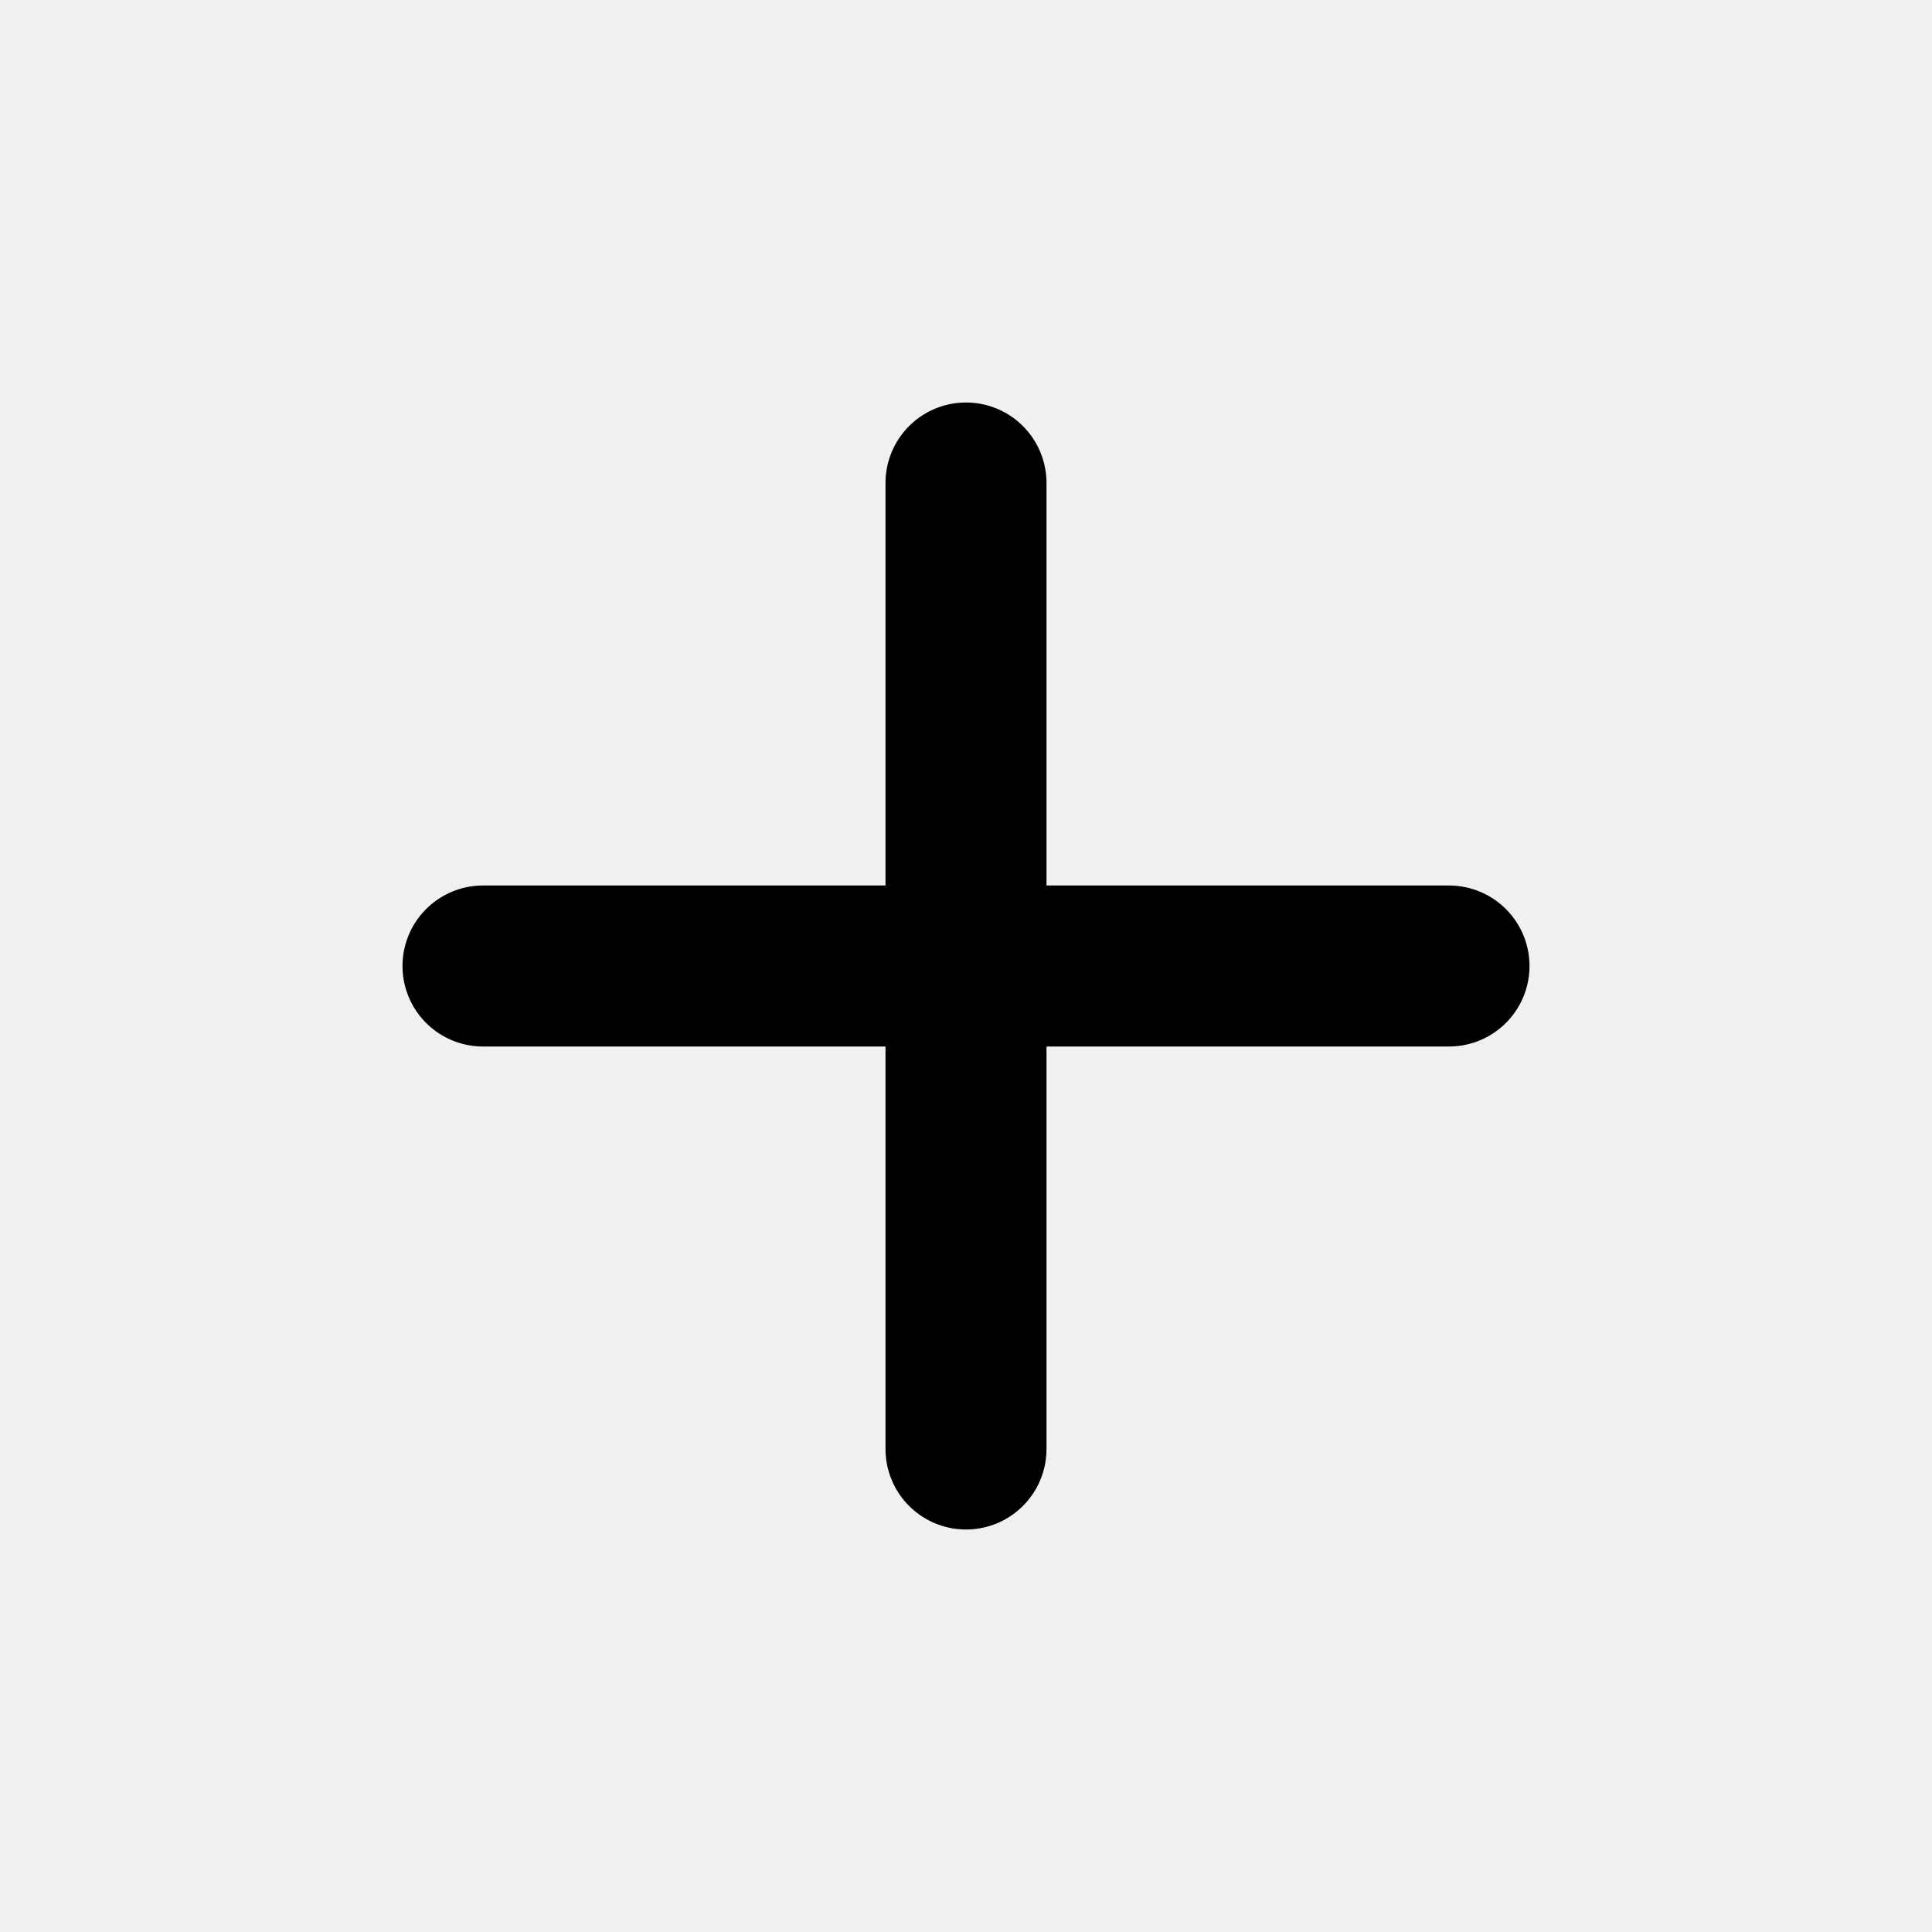
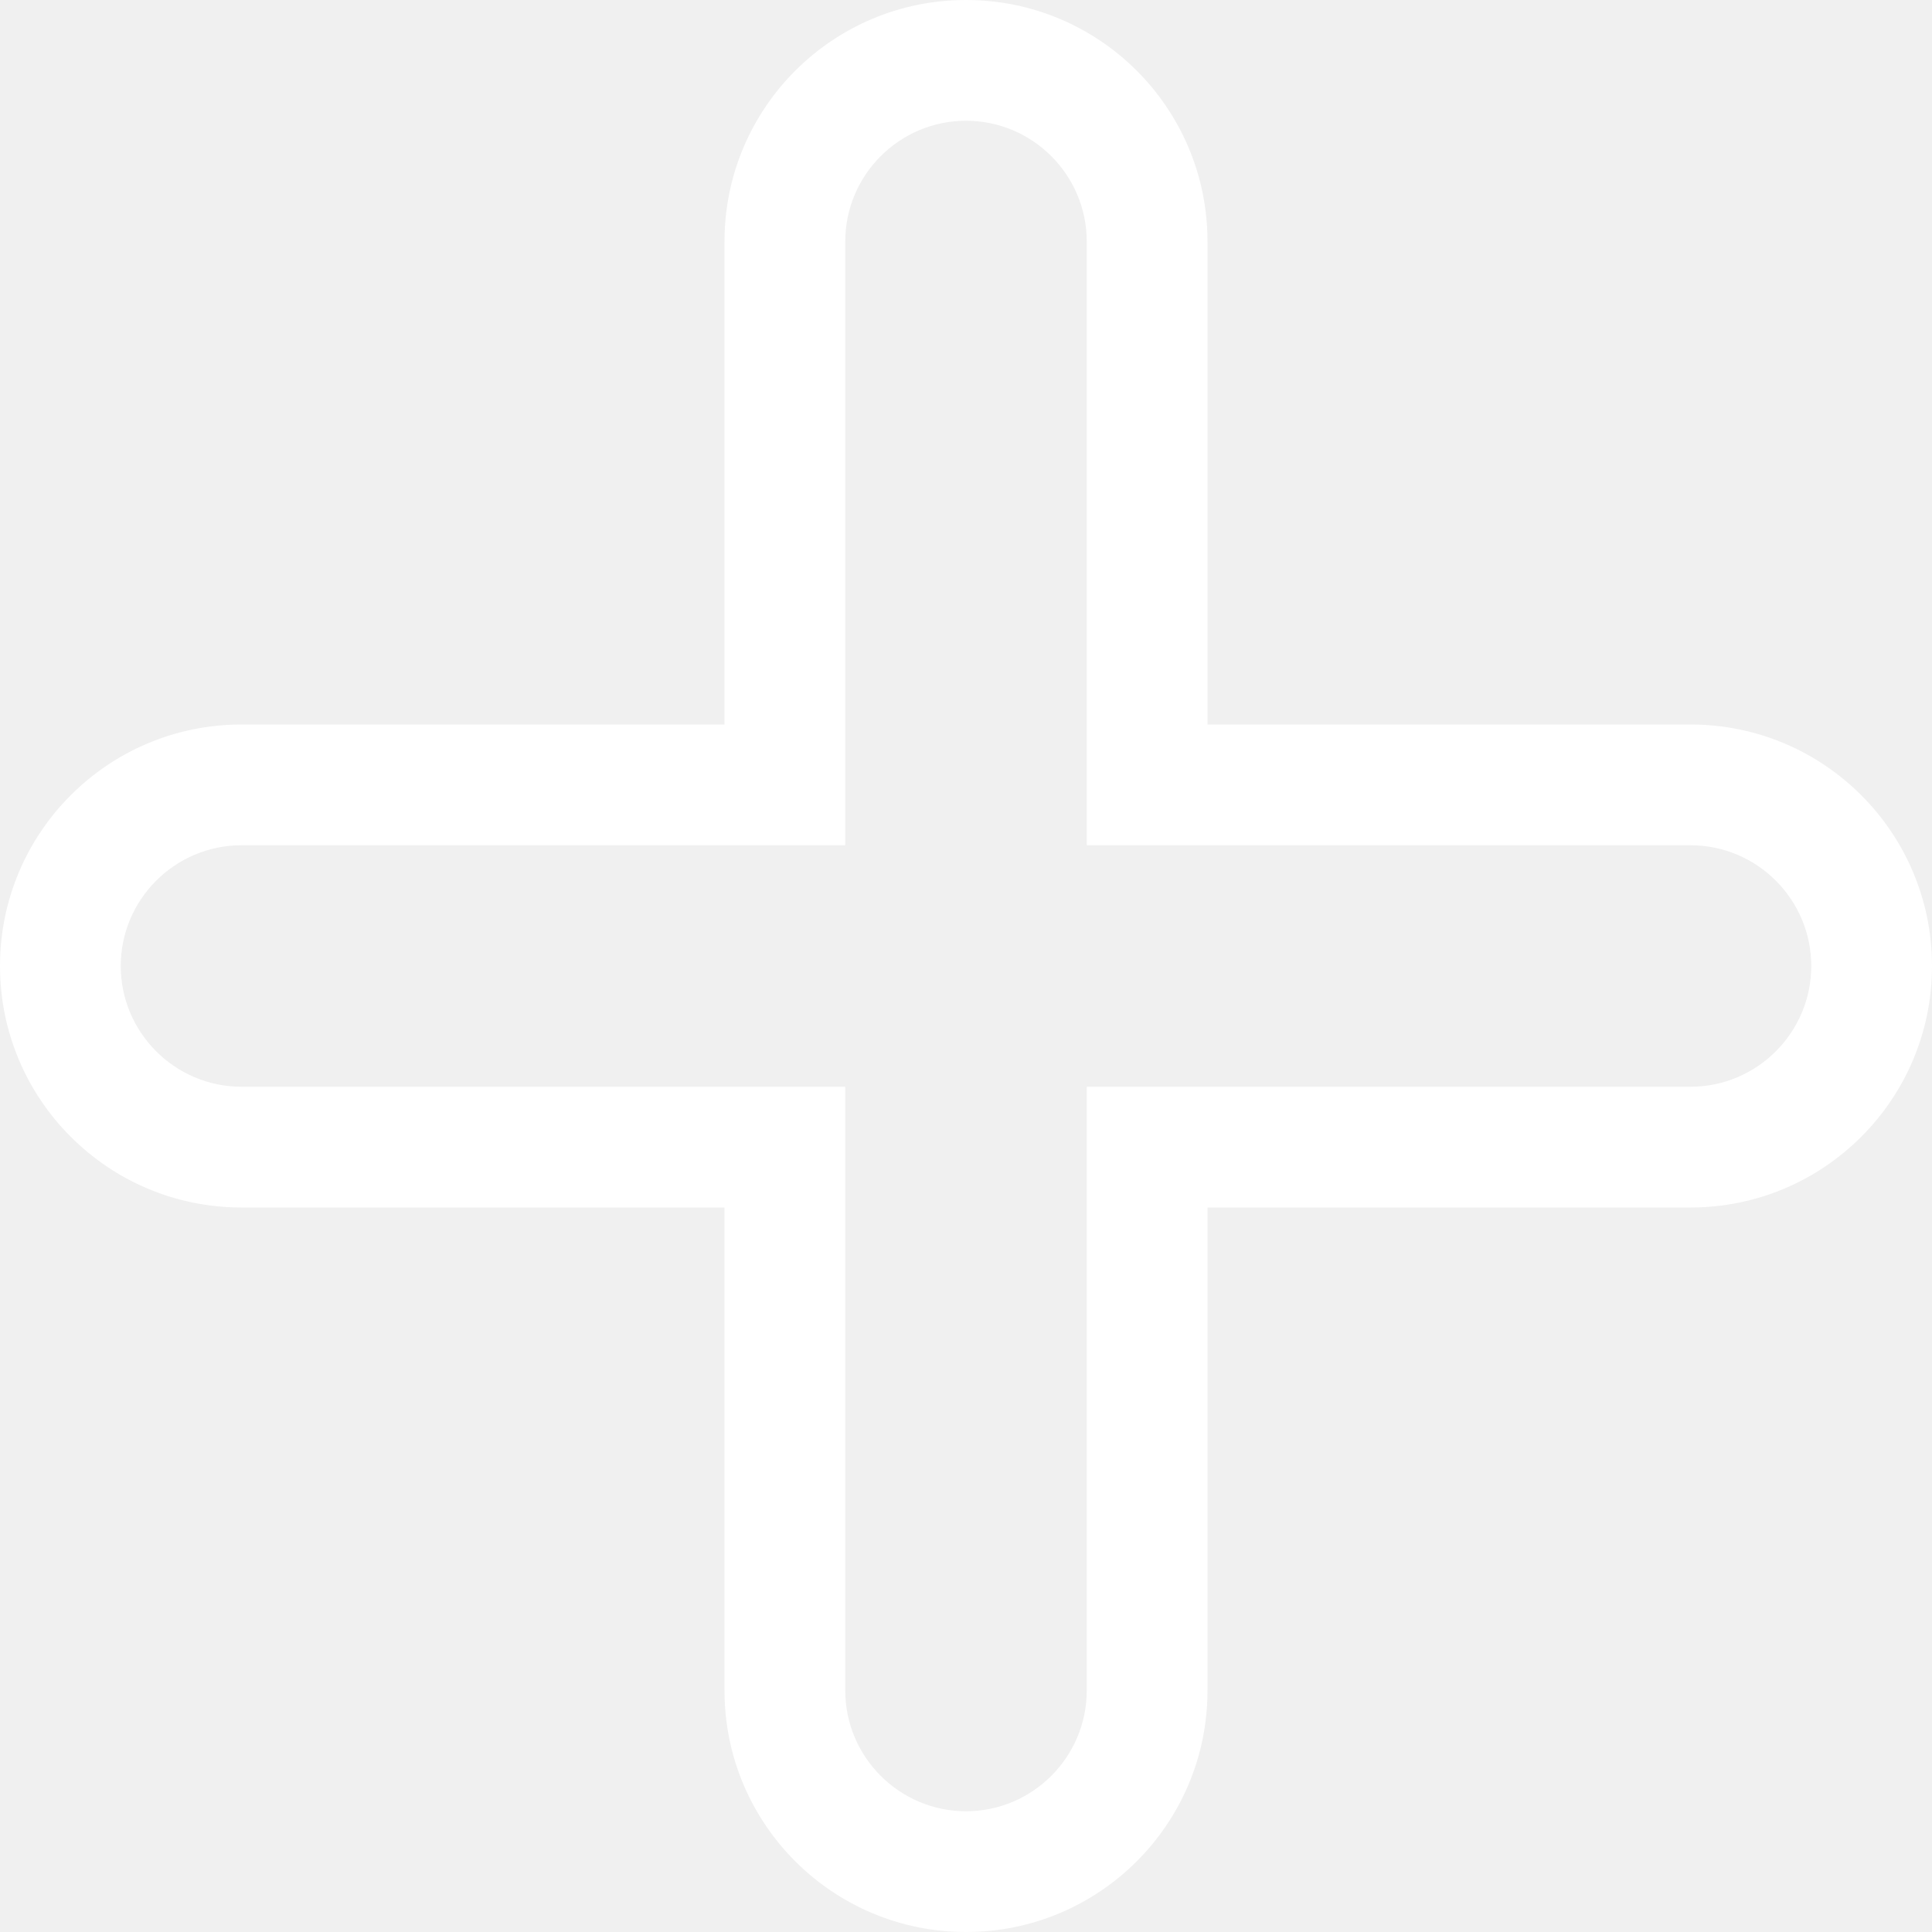
- <svg xmlns="http://www.w3.org/2000/svg" width="800px" height="800px" viewBox="0 0 24 24" fill="none">
-   <path d="M6 12H18M12 6V18" stroke="#000000" stroke-width="2" stroke-linecap="round" stroke-linejoin="round" />
+ <svg xmlns="http://www.w3.org/2000/svg" width="800px" height="800px" viewBox="0 0 32 32" version="1.1" fill="#acbba8" stroke="#acbba8">
+   <g id="SVGRepo_bgCarrier" stroke-width="0" />
+   <g id="SVGRepo_tracerCarrier" stroke-linecap="round" stroke-linejoin="round" />
+   <g id="SVGRepo_iconCarrier">
+     <defs> </defs>
+     <g id="Page-1" stroke="none" stroke-width="1" fill="none" fill-rule="evenodd">
+       <g id="Icon-Set" transform="translate(-360, -1035)" fill="#ffffff">
+         <path d="M388,1053 L378,1053 L378,1063 C378,1064.1 377.104,1065 376,1065 C374.896,1065 374,1064.1 374,1063 L374,1053 L364,1053 C362.896,1053 362,1052.1 362,1051 C362,1049.9 362.896,1049 364,1049 L374,1049 L374,1039 C374,1037.9 374.896,1037 376,1037 C377.104,1037 378,1037.9 378,1039 L378,1049 L388,1049 C389.104,1049 390,1049.9 390,1051 C390,1052.1 389.104,1053 388,1053 L388,1053 Z M388,1047 L380,1047 L380,1039 C380,1036.79 378.209,1035 376,1035 C373.791,1035 372,1036.79 372,1039 L372,1047 L364,1047 C361.791,1047 360,1048.79 360,1051 C360,1053.21 361.791,1055 364,1055 L372,1055 L372,1063 C372,1065.21 373.791,1067 376,1067 C378.209,1067 380,1065.21 380,1063 L380,1055 L388,1055 C390.209,1055 392,1053.21 392,1051 C392,1048.79 390.209,1047 388,1047 L388,1047 Z" id="plus"> </path>
+       </g>
+     </g>
+   </g>
</svg>
